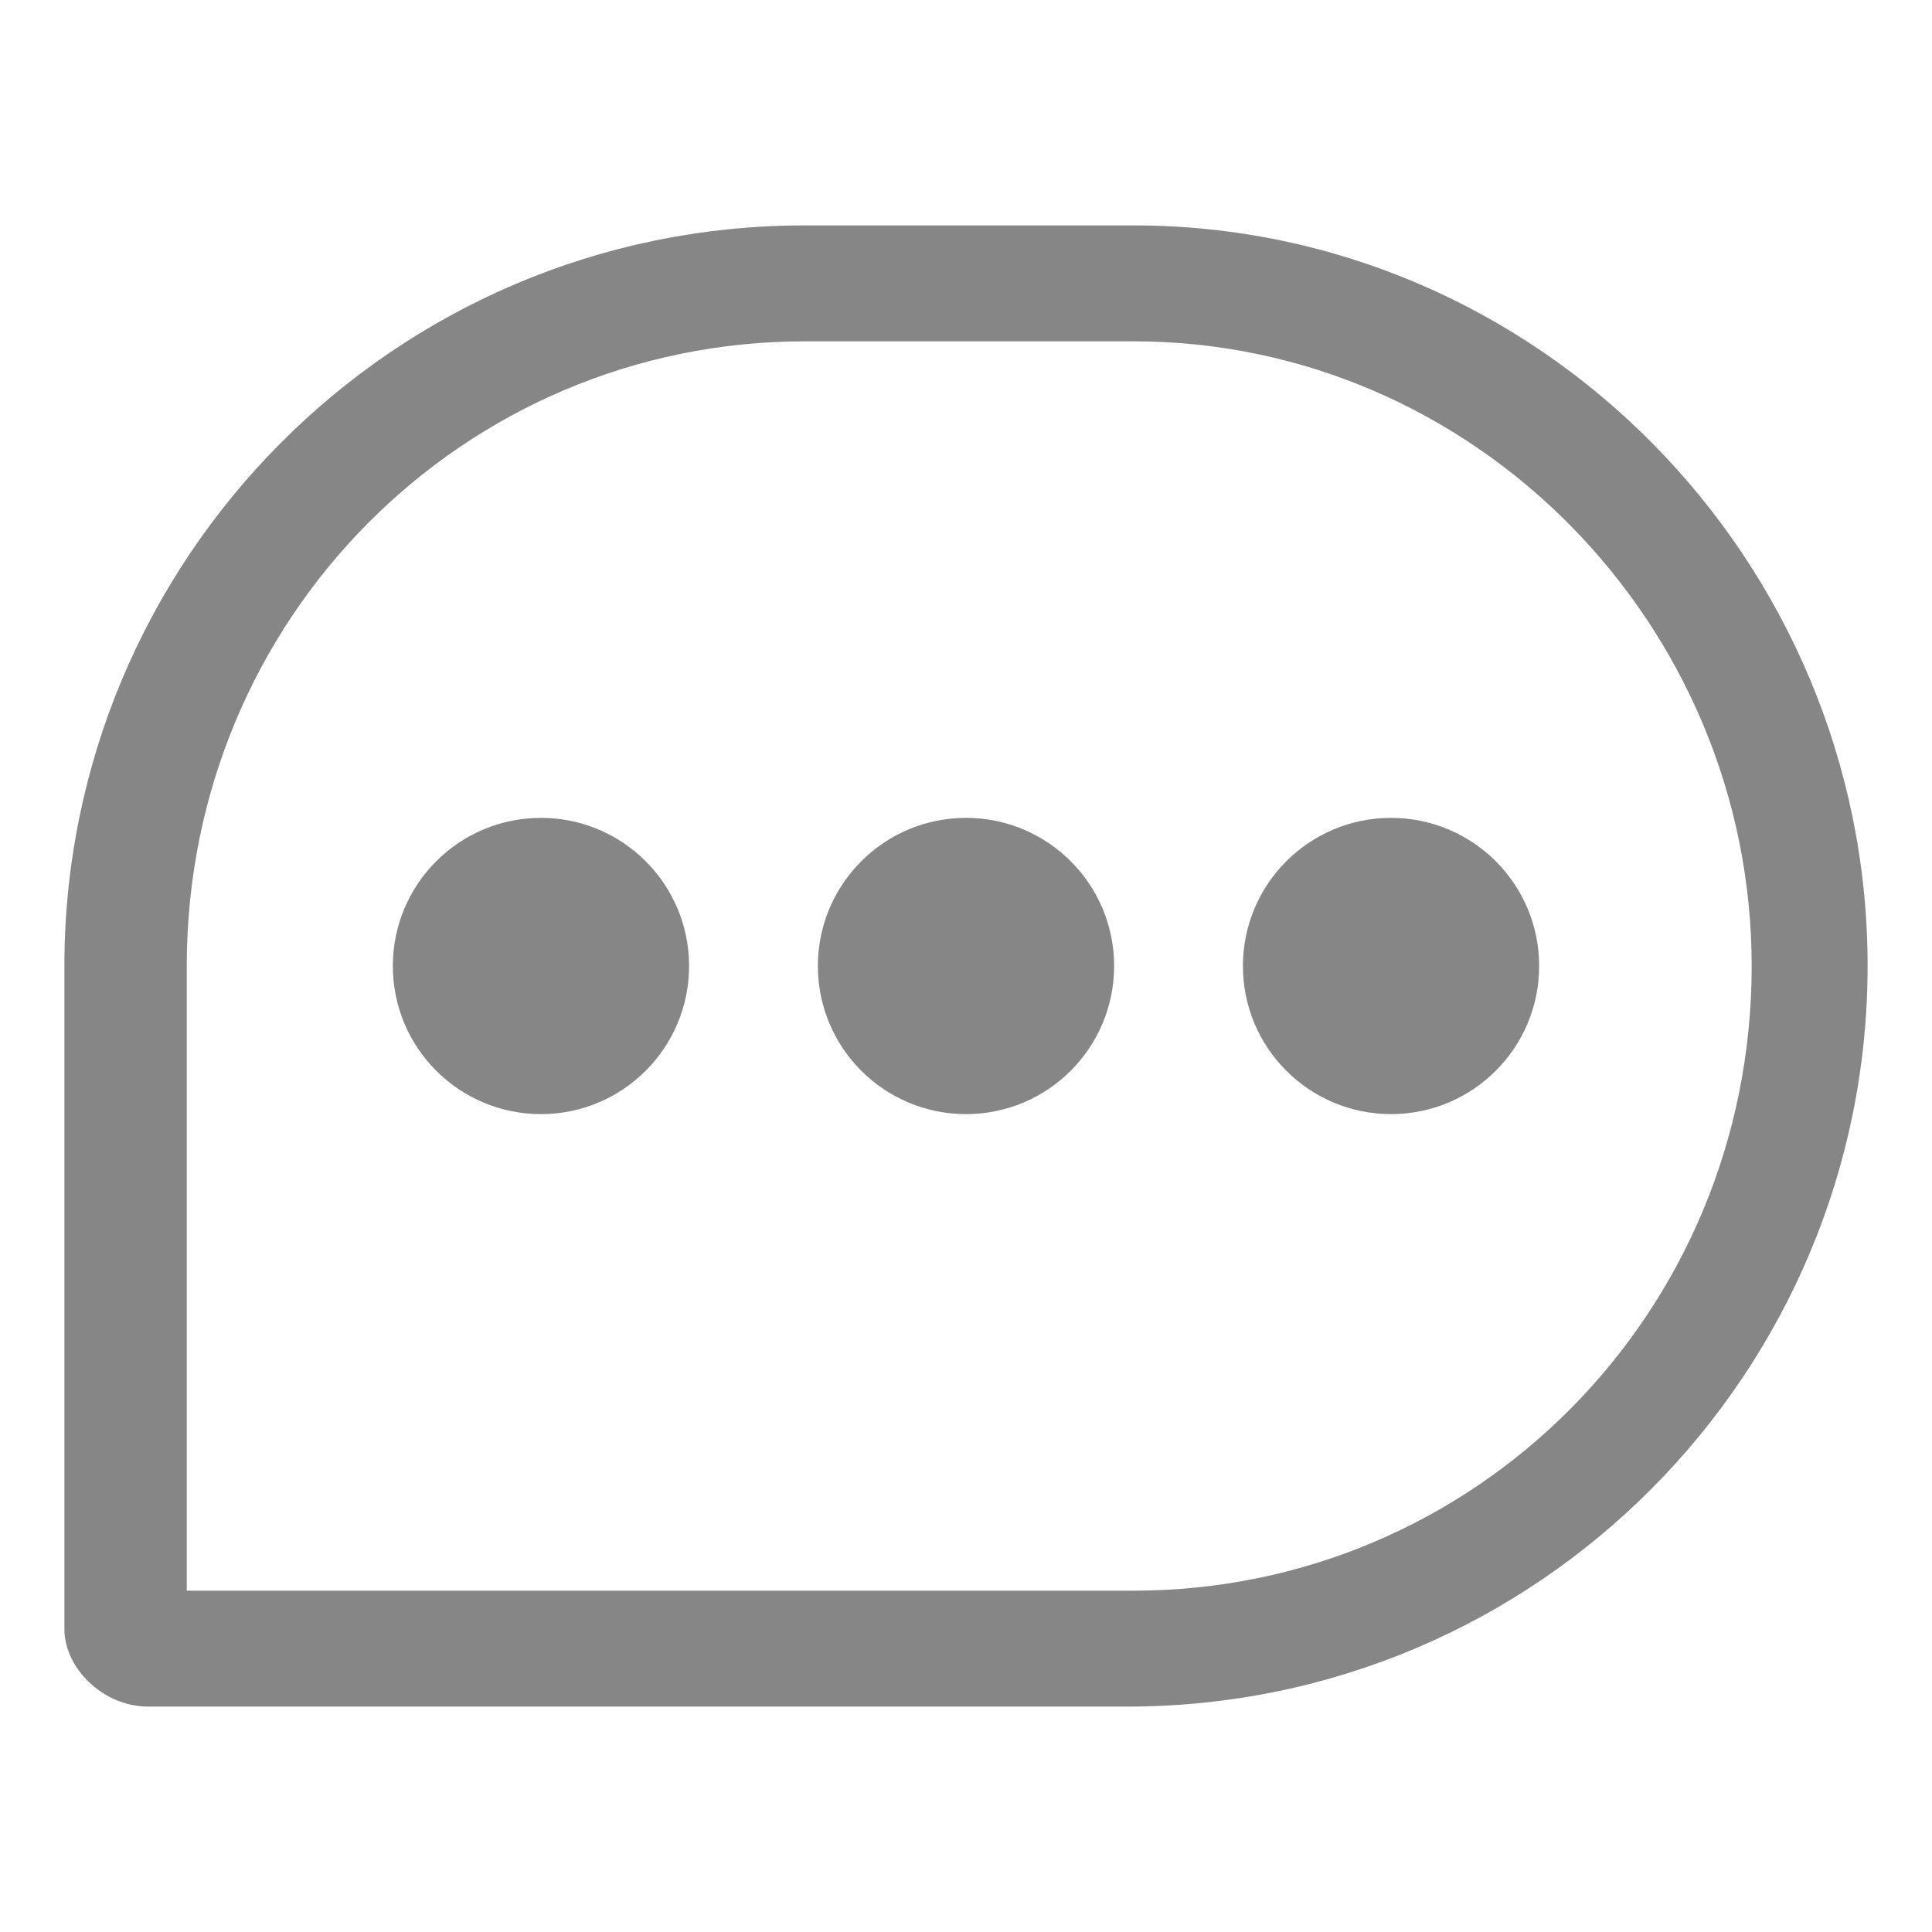
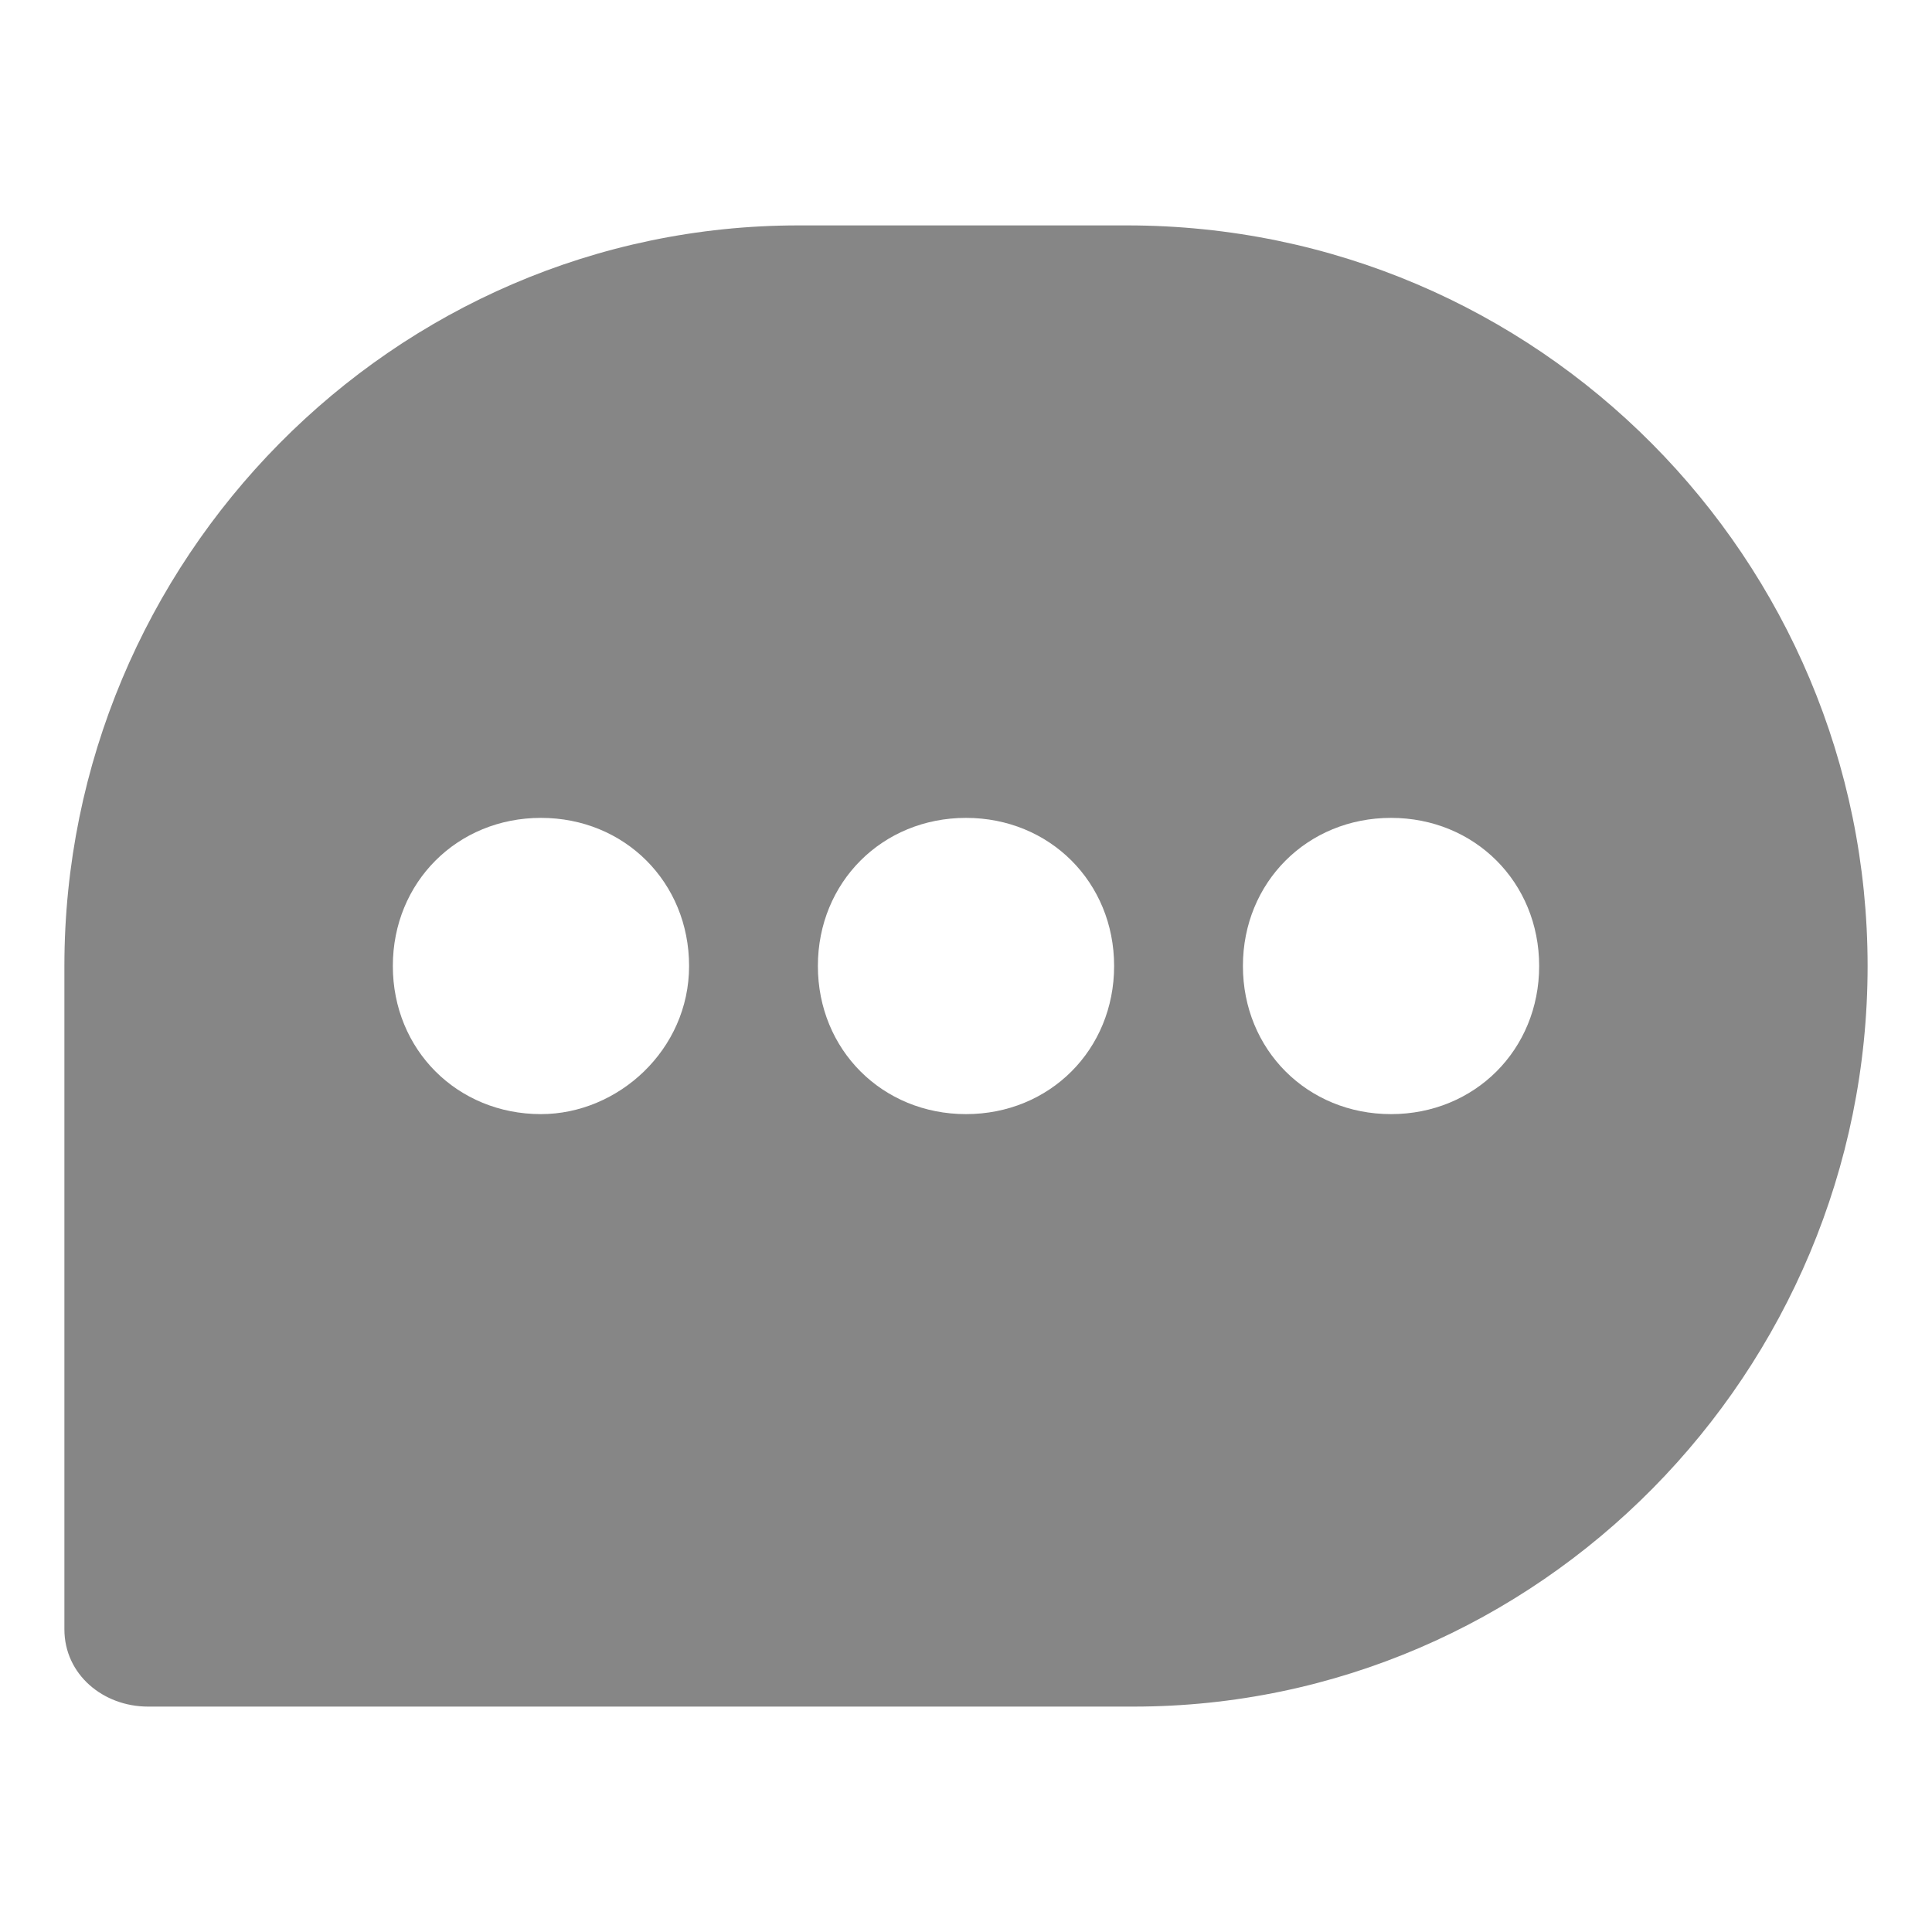
- <svg xmlns="http://www.w3.org/2000/svg" version="1.1" id="圖層_1" x="0px" y="0px" viewBox="0 0 30 30" style="enable-background:new 0 0 30 30;" xml:space="preserve">
+ <svg xmlns="http://www.w3.org/2000/svg" version="1.1" x="0px" y="0px" viewBox="0 0 30 30" style="enable-background:new 0 0 30 30;" xml:space="preserve">
  <style type="text/css">
- 	.st0{fill:#868686;}
+ 	.st0{display:none;}
+ 	.st1{display:inline;fill:#868686;}
+ 	.st2{display:inline;}
+ 	.st3{fill:#868686;}
</style>
-   <path class="st0" d="M17.5,26.5H2.3c-0.7,0-1.3-0.6-1.3-1.2V15C1,8.7,6.1,3.5,12.5,3.5h5.1C23.9,3.5,29,8.7,29,15  S23.9,26.5,17.5,26.5z M2.9,24.7h14.7c5.3,0,9.6-4.3,9.6-9.7c0-5.3-4.3-9.7-9.6-9.7h-5.1c-5.3,0-9.6,4.3-9.6,9.7V24.7z" />
-   <g>
-     <ellipse id="Oval-3" class="st0" cx="8.4" cy="15" rx="2.3" ry="2.3" />
-     <ellipse id="Oval-3_1_" class="st0" cx="15" cy="15" rx="2.3" ry="2.3" />
-     <ellipse id="Oval-3_2_" class="st0" cx="21.6" cy="15" rx="2.3" ry="2.3" />
+   <g id="圖層_1" class="st0">
+     <path class="st1" d="M17.5,26.5H2.3c-0.7,0-1.3-0.6-1.3-1.2V15C1,8.7,6.1,3.5,12.5,3.5h5.1C23.9,3.5,29,8.7,29,15   S23.9,26.5,17.5,26.5z M2.9,24.7h14.7c5.3,0,9.6-4.3,9.6-9.7c0-5.3-4.3-9.7-9.6-9.7h-5.1c-5.3,0-9.6,4.3-9.6,9.7V24.7z" />
+     <g class="st2">
+       <ellipse id="Oval-3" class="st3" cx="8.4" cy="15" rx="2.3" ry="2.3" />
+       <ellipse id="Oval-3_1_" class="st3" cx="15" cy="15" rx="2.3" ry="2.3" />
+       <ellipse id="Oval-3_2_" class="st3" cx="21.6" cy="15" rx="2.3" ry="2.3" />
+     </g>
+   </g>
+   <g id="圖層_2">
+     <path class="st3" d="M17.5,3.5h-5.1C6.1,3.5,1,8.7,1,15v10.3c0,0.7,0.6,1.2,1.3,1.2h15.3C23.9,26.5,29,21.3,29,15   S23.9,3.5,17.5,3.5z M8.4,17.3c-1.3,0-2.3-1-2.3-2.3s1-2.3,2.3-2.3s2.3,1,2.3,2.3S9.6,17.3,8.4,17.3z M15,17.3   c-1.3,0-2.3-1-2.3-2.3s1-2.3,2.3-2.3s2.3,1,2.3,2.3S16.3,17.3,15,17.3z M21.6,17.3c-1.3,0-2.3-1-2.3-2.3s1-2.3,2.3-2.3   s2.3,1,2.3,2.3S22.9,17.3,21.6,17.3z" />
  </g>
</svg>
